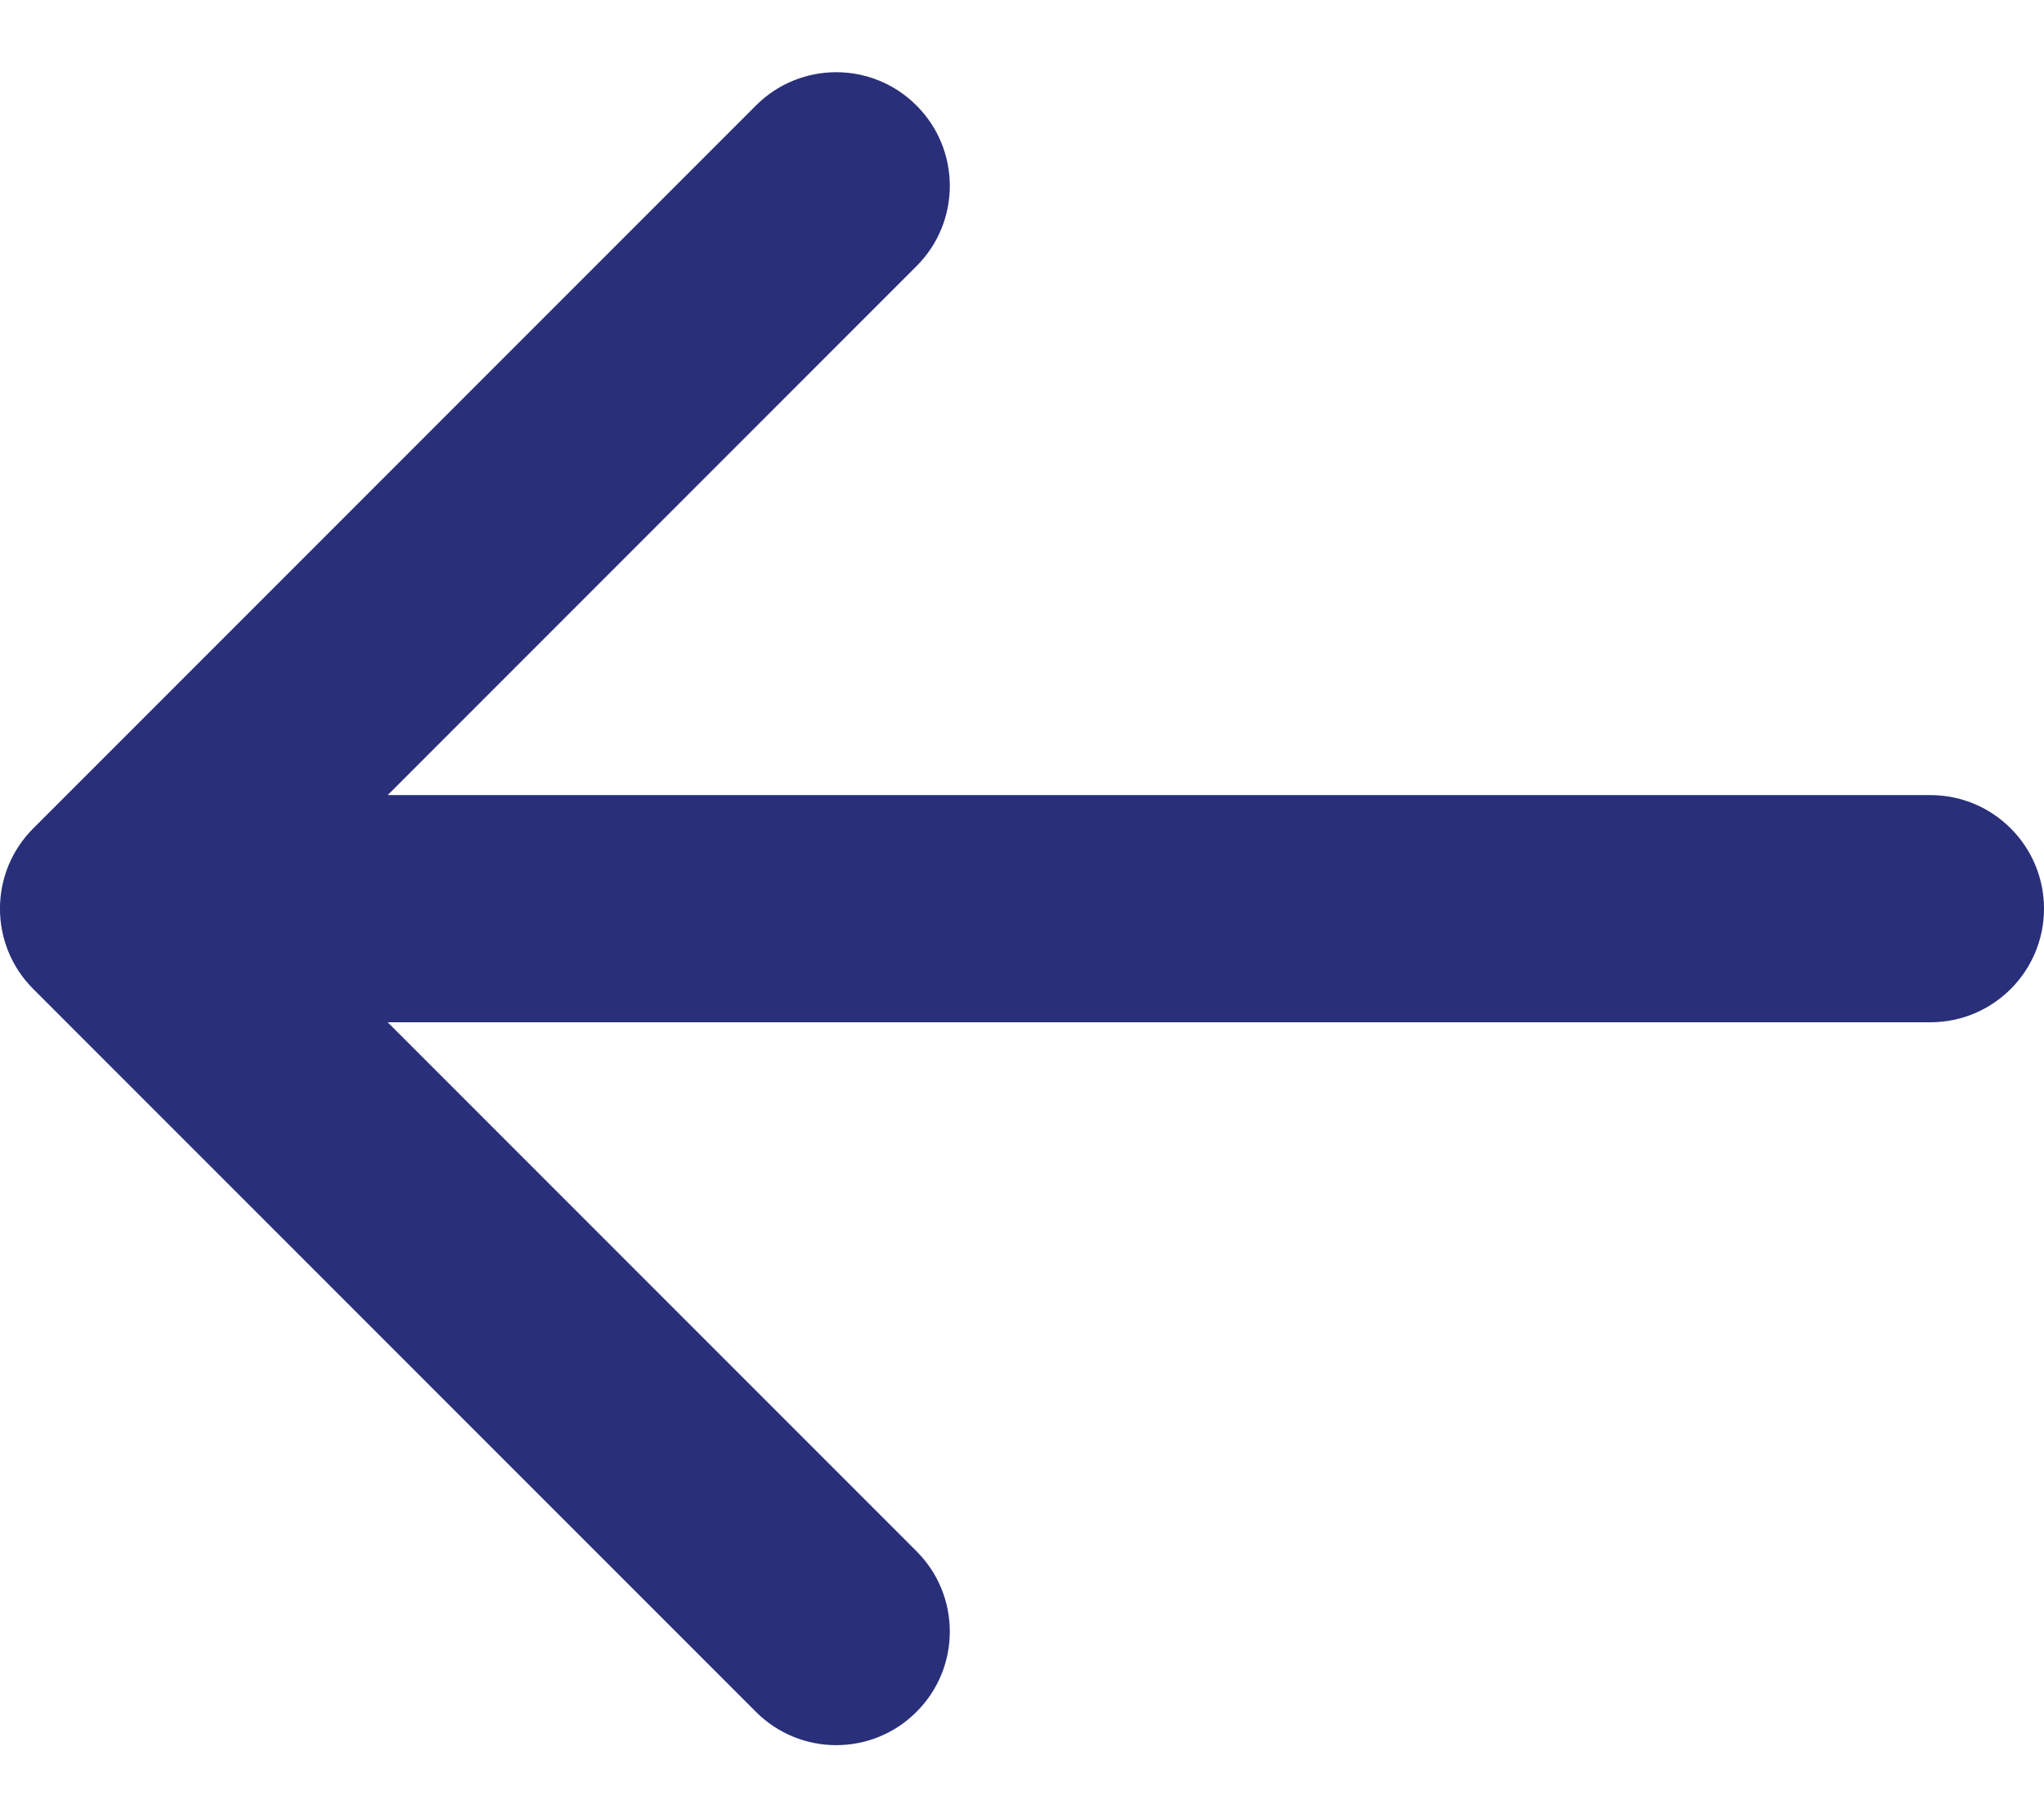
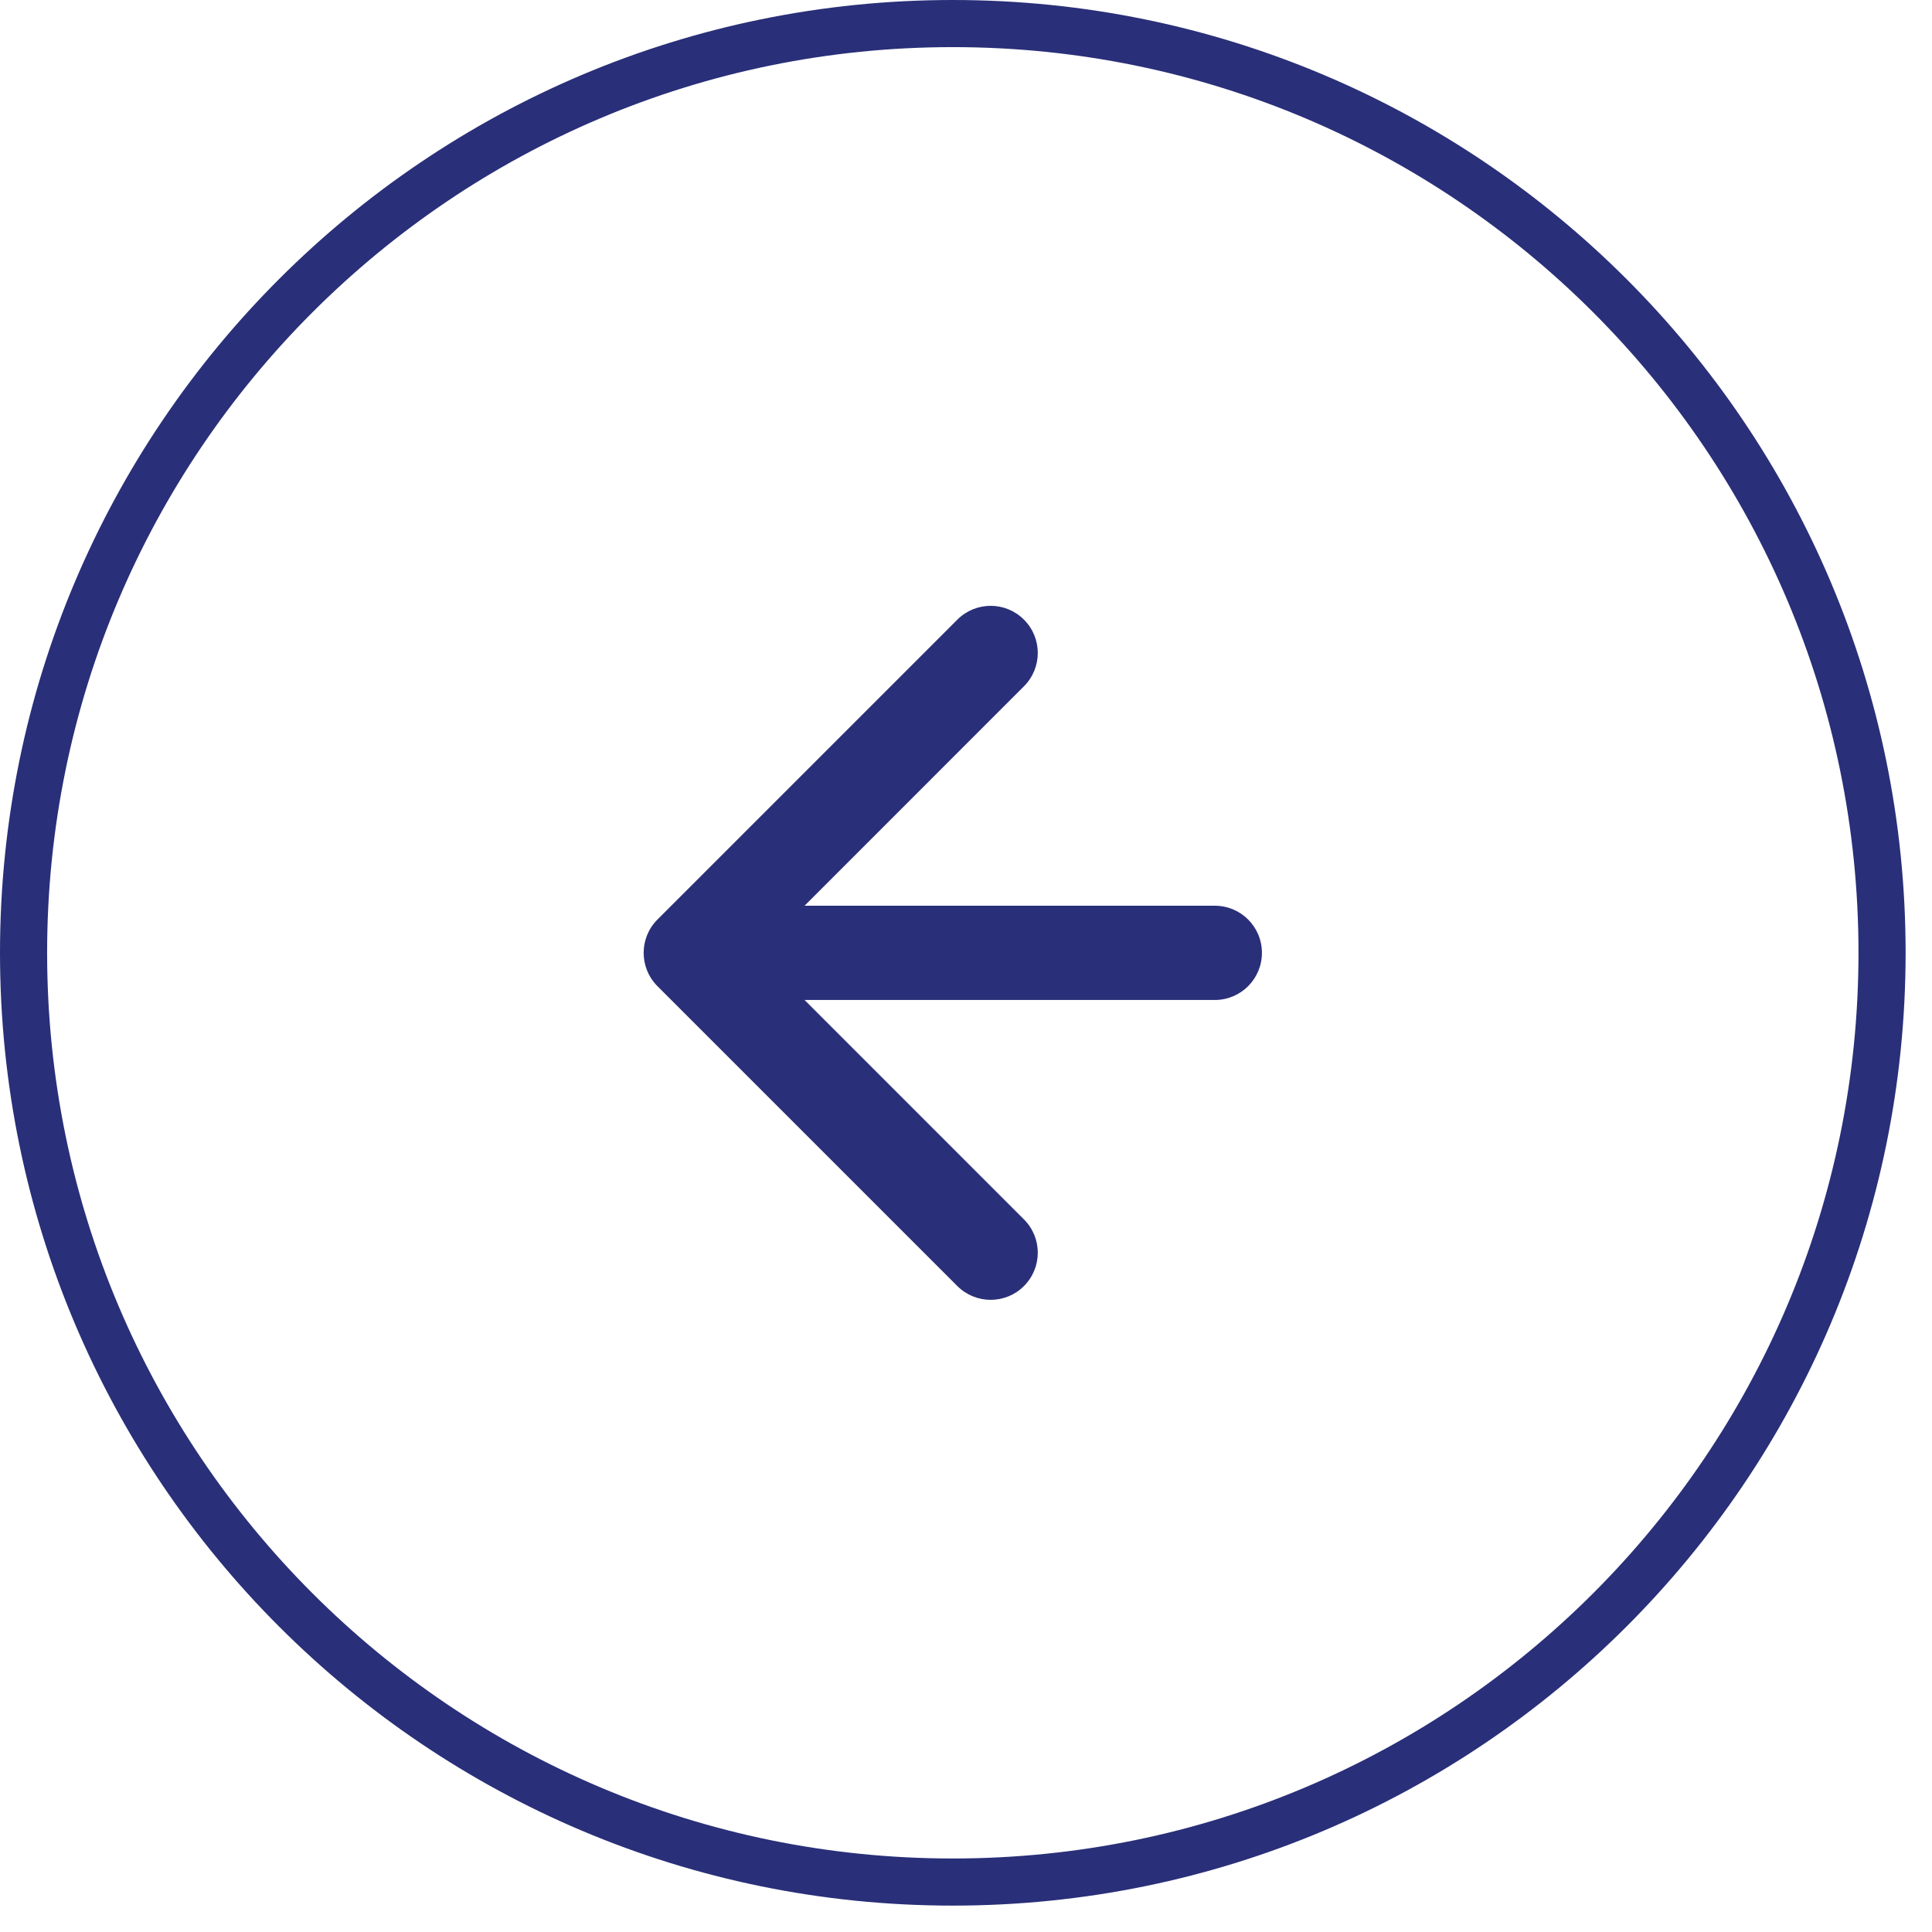
- <svg xmlns="http://www.w3.org/2000/svg" width="18" height="16" viewBox="0 0 18 16" fill="none">
-   <path d="M17 9C17.552 9 18 8.552 18 8C18 7.448 17.552 7 17 7V9ZM0.293 7.293C-0.098 7.683 -0.098 8.317 0.293 8.707L6.657 15.071C7.047 15.462 7.681 15.462 8.071 15.071C8.462 14.681 8.462 14.047 8.071 13.657L2.414 8L8.071 2.343C8.462 1.953 8.462 1.319 8.071 0.929C7.681 0.538 7.047 0.538 6.657 0.929L0.293 7.293ZM17 7L1 7V9L17 9V7Z" fill="#292f78" />
+ <svg xmlns="http://www.w3.org/2000/svg" width="41" height="41" viewBox="0 0 41 41" fill="none">
+   <circle cx="20.22" cy="20.22" r="19.72" stroke="#292F78" />
+   <path d="M25.78 19.221C26.333 19.221 26.78 19.668 26.78 20.221C26.78 20.773 26.333 21.221 25.78 21.221V19.221ZM13.952 20.928C13.562 20.537 13.562 19.904 13.952 19.514L20.316 13.15C20.707 12.759 21.34 12.759 21.73 13.15C22.121 13.54 22.121 14.173 21.73 14.564L16.074 20.221L21.73 25.878C22.121 26.268 22.121 26.901 21.73 27.292C21.34 27.682 20.707 27.682 20.316 27.292L13.952 20.928ZM25.78 21.221H14.659V19.221H25.78V21.221Z" fill="#292F78" />
</svg>
